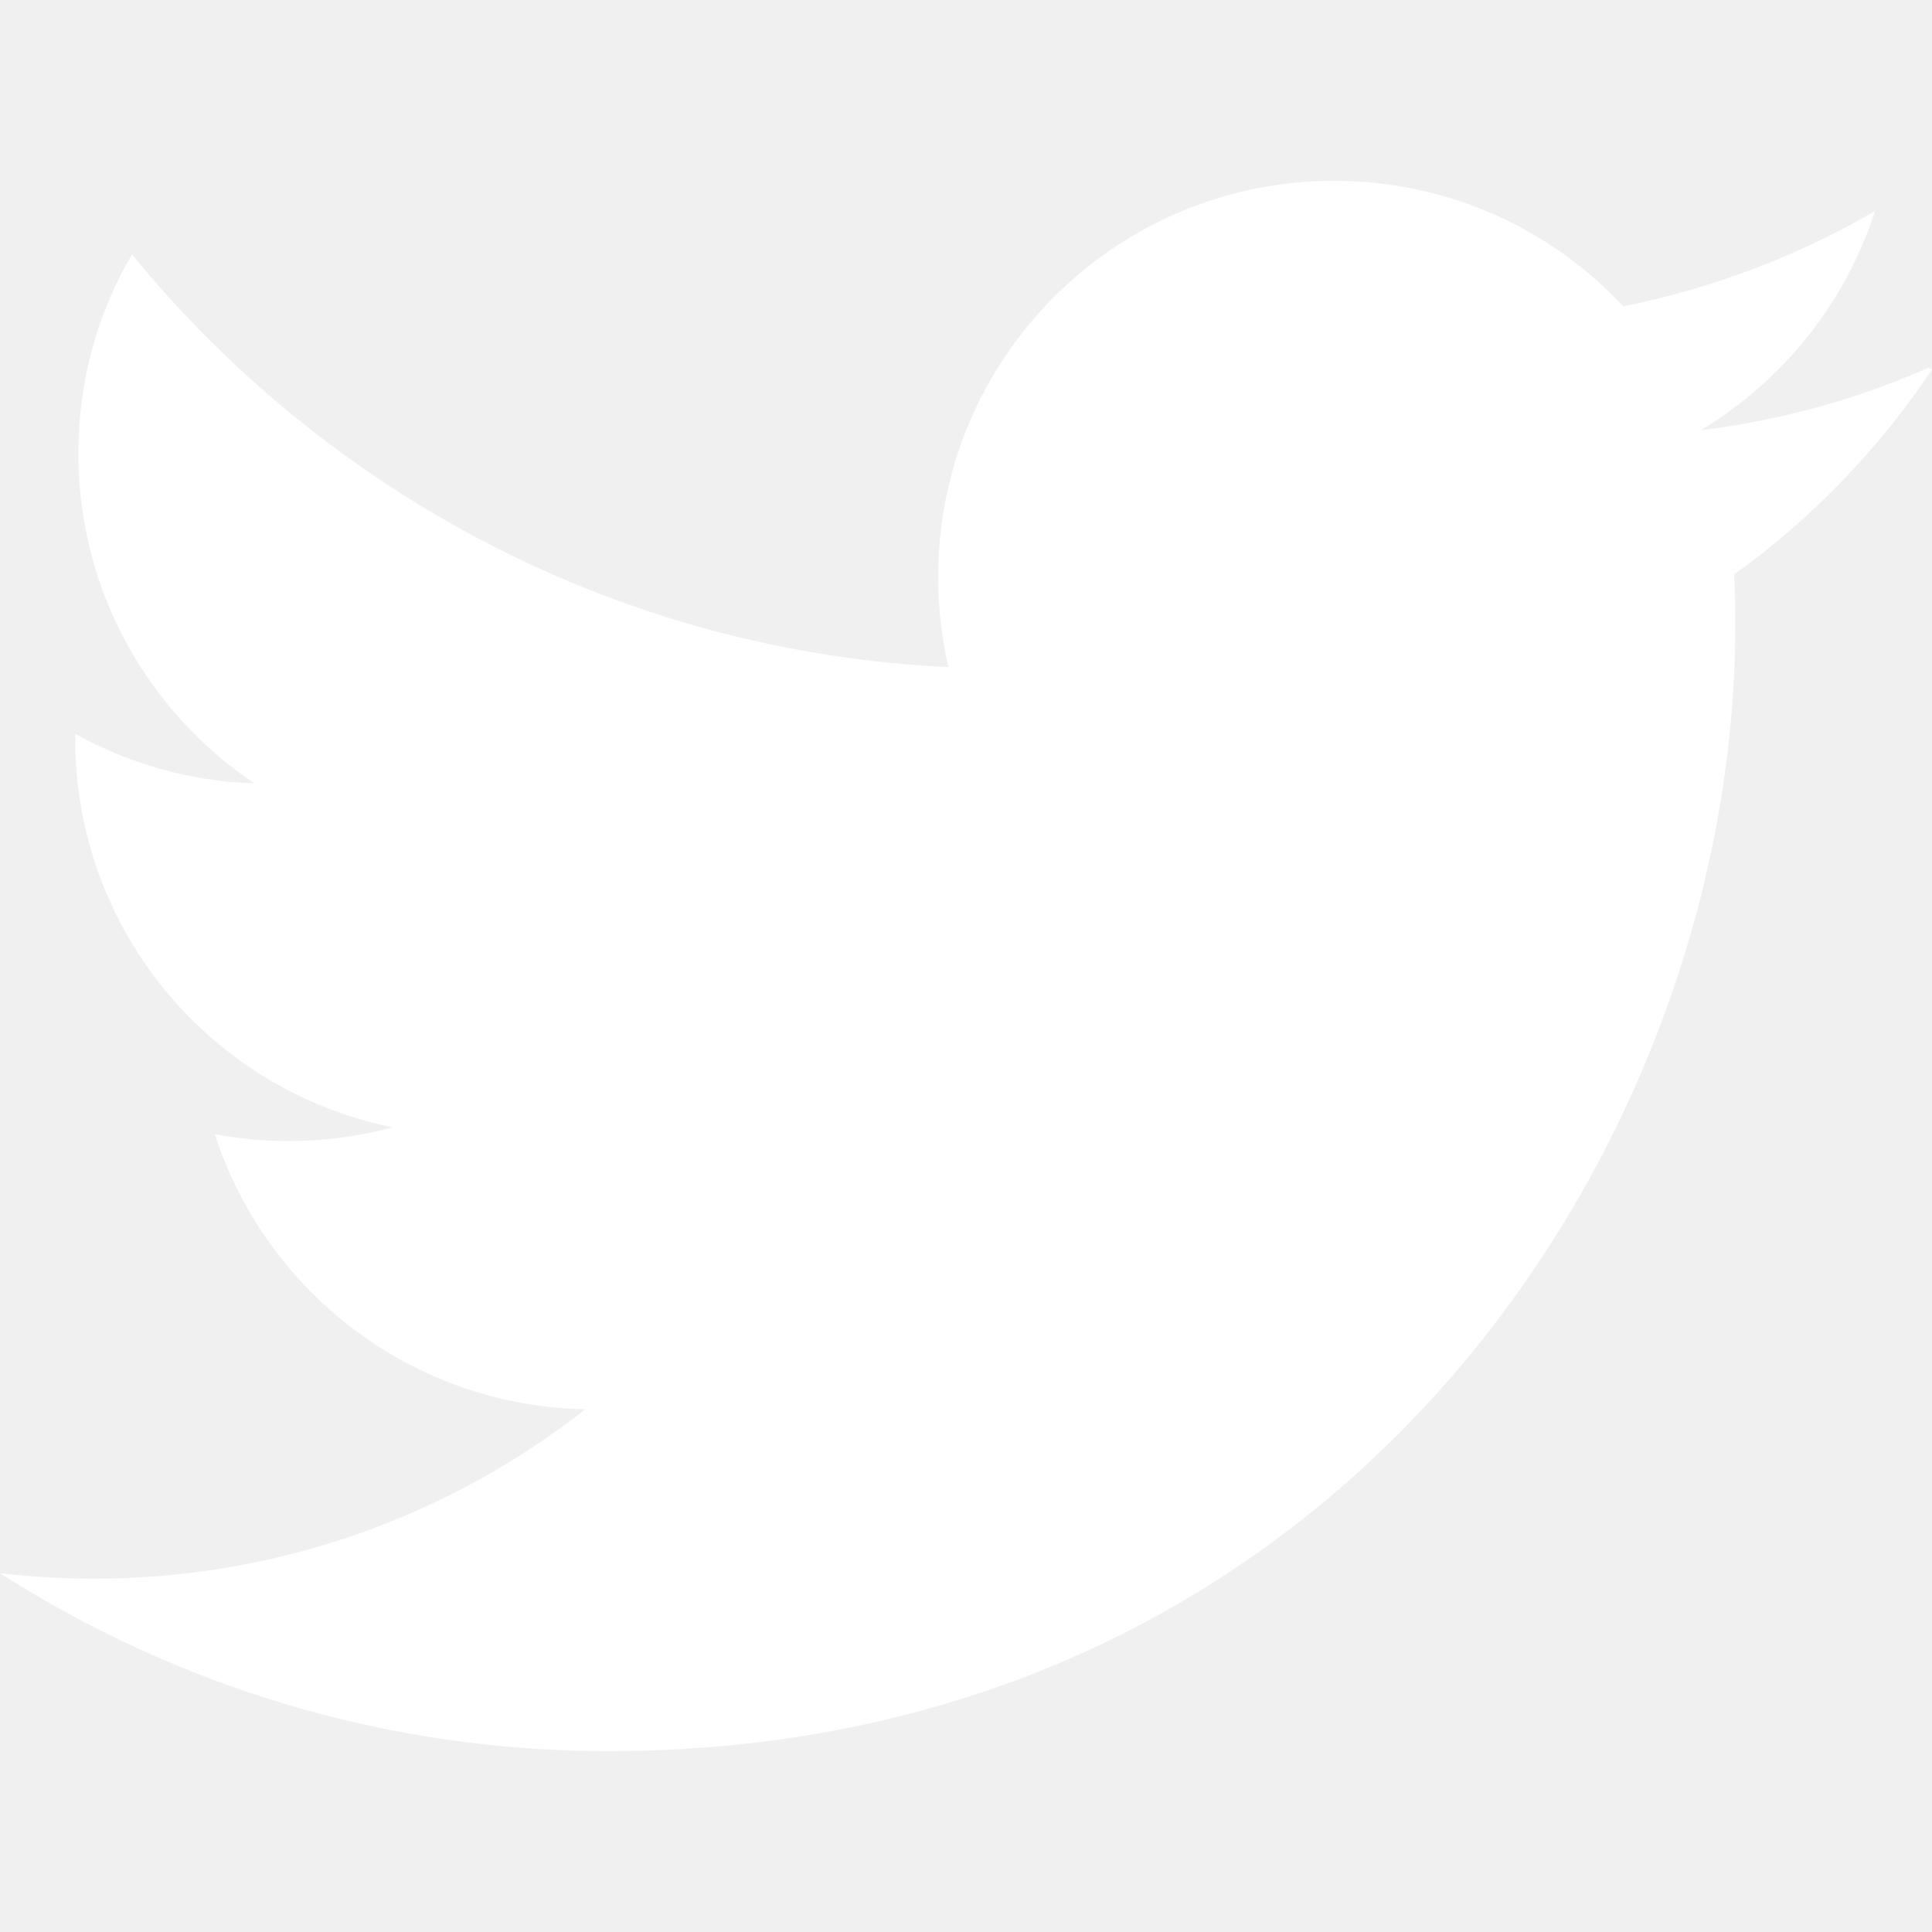
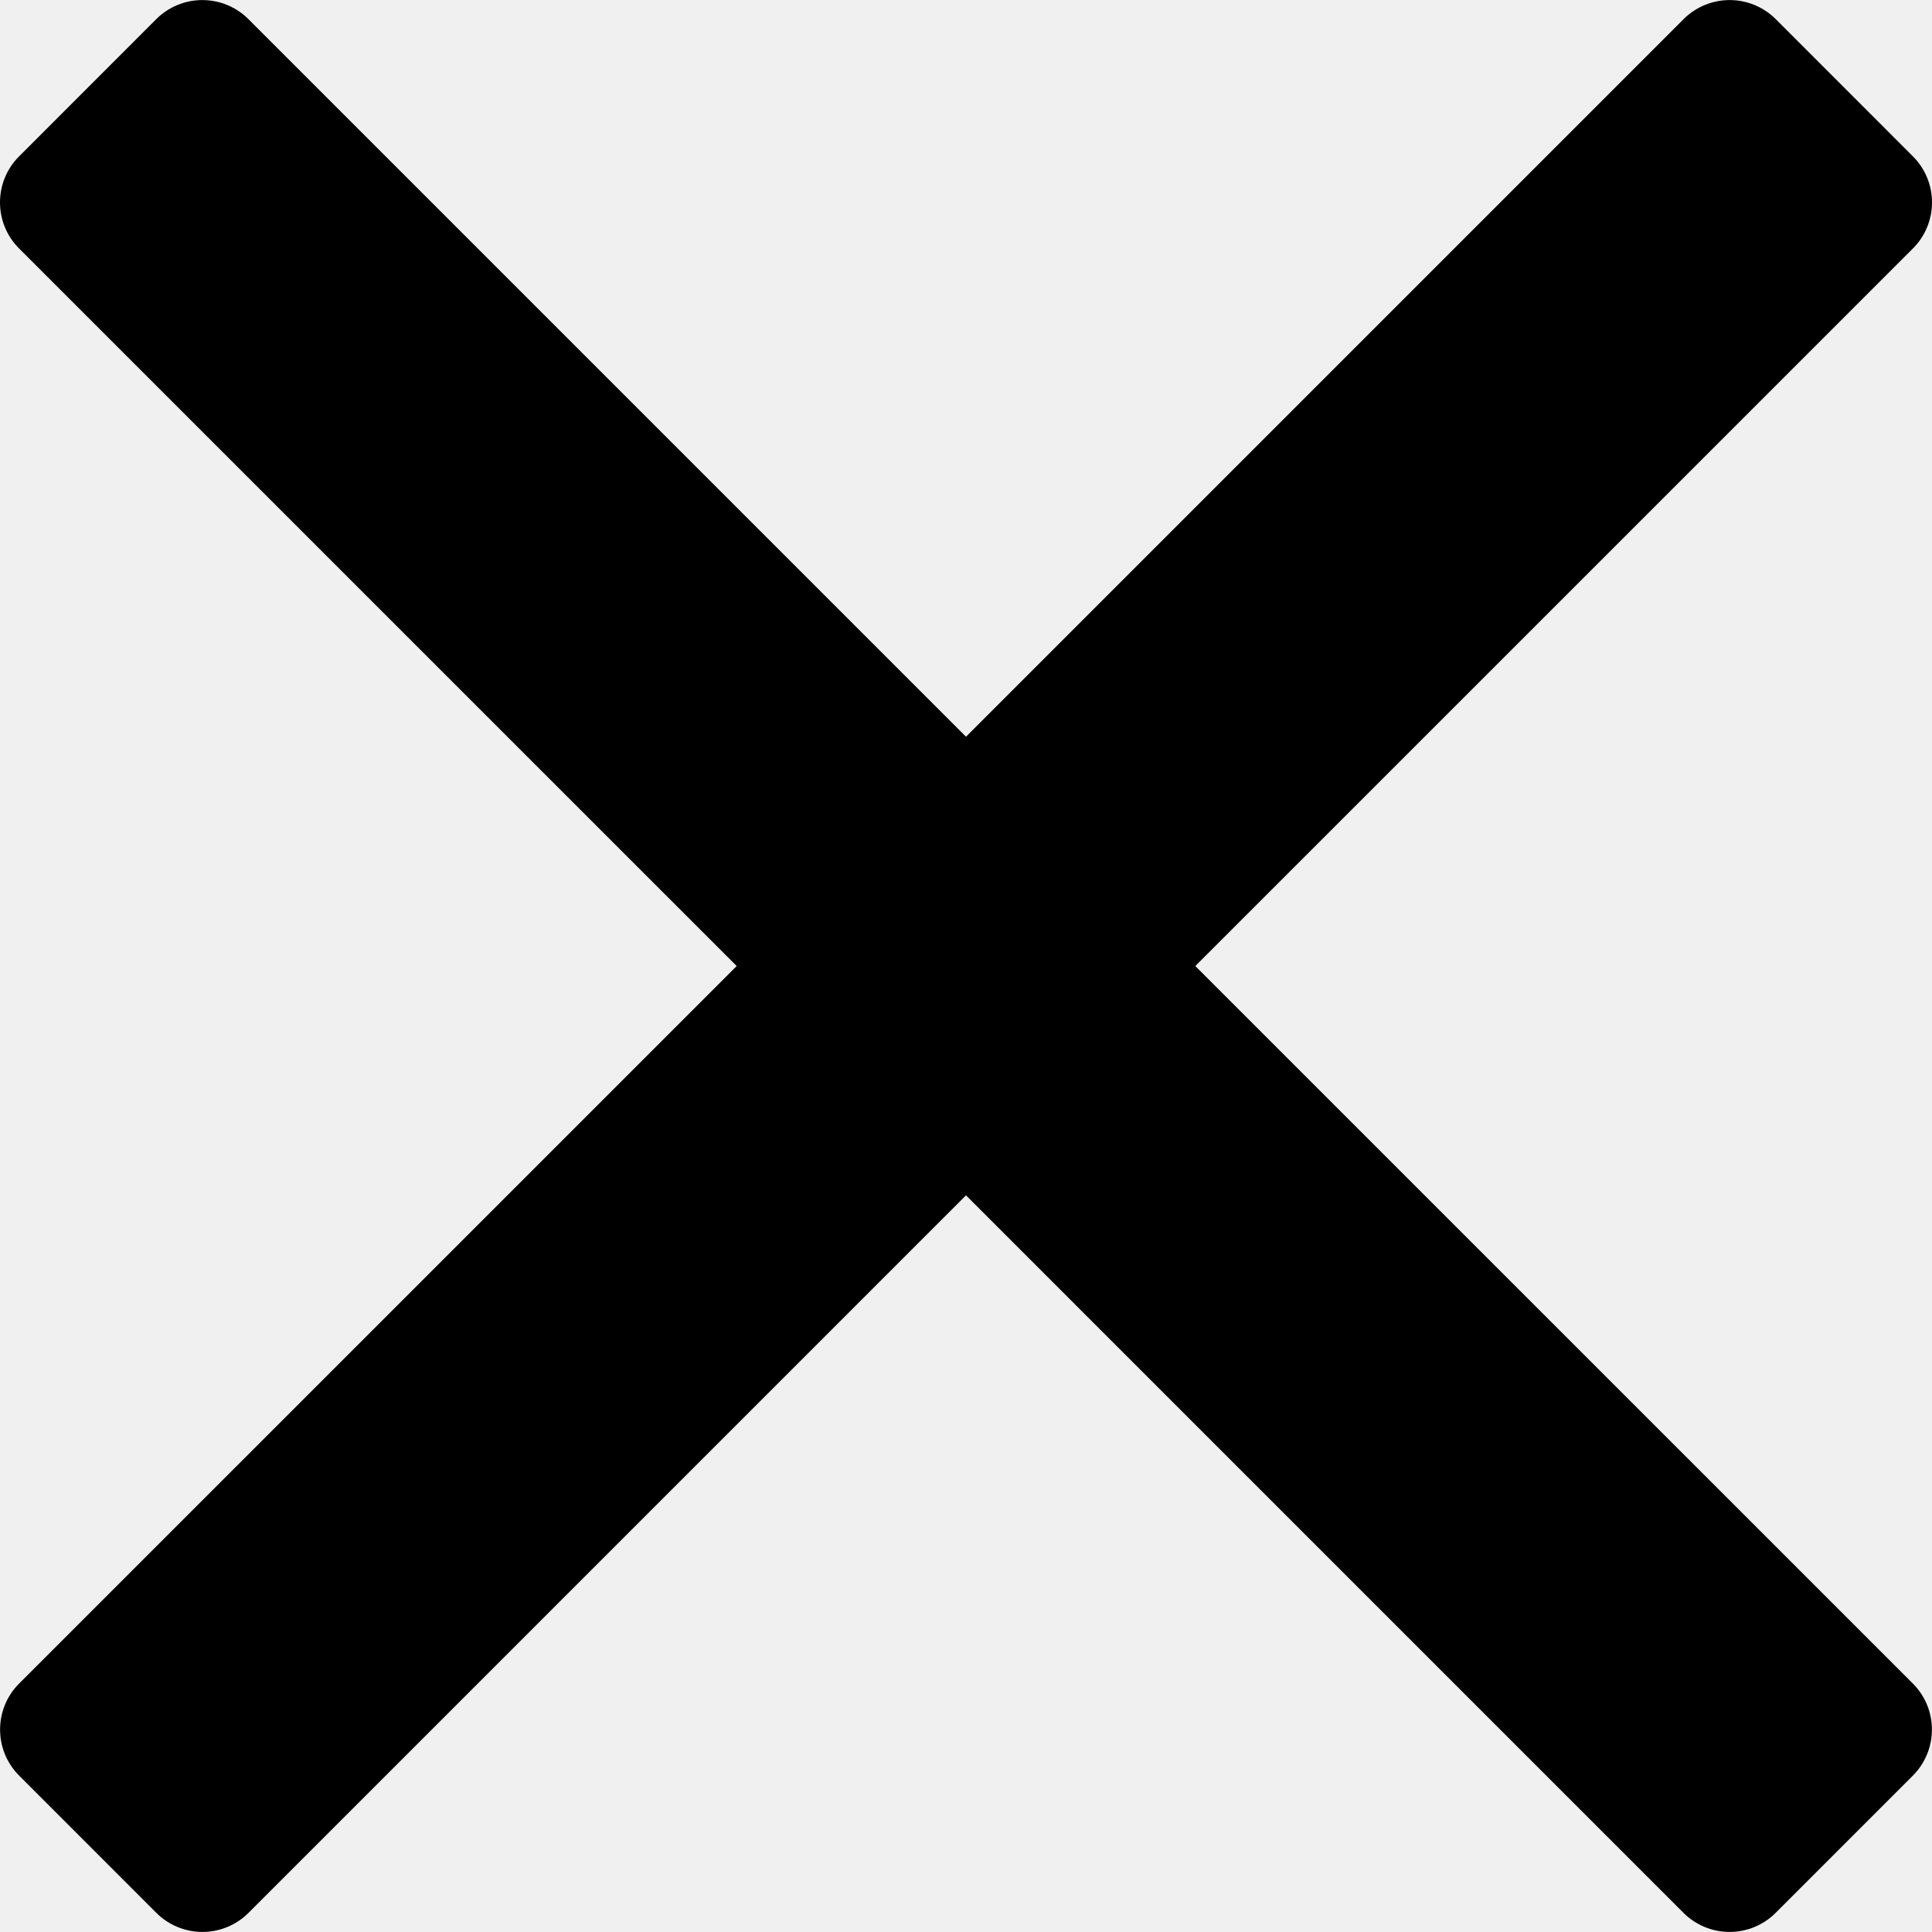
- <svg xmlns="http://www.w3.org/2000/svg" role="img" viewBox="0 0 24 24">
-   <path fill="#fff" d="M23.954 4.569c-.885.389-1.83.654-2.825.775 1.014-.611 1.794-1.574 2.163-2.723-.951.555-2.005.959-3.127 1.184-.896-.959-2.173-1.559-3.591-1.559-2.717 0-4.92 2.203-4.92 4.917 0 .39.045.765.127 1.124C7.691 8.094 4.066 6.13 1.64 3.161c-.427.722-.666 1.561-.666 2.475 0 1.71.87 3.213 2.188 4.096-.807-.026-1.566-.248-2.228-.616v.061c0 2.385 1.693 4.374 3.946 4.827-.413.111-.849.171-1.296.171-.314 0-.615-.03-.916-.086.631 1.953 2.445 3.377 4.604 3.417-1.68 1.319-3.809 2.105-6.102 2.105-.39 0-.779-.023-1.17-.067 2.189 1.394 4.768 2.209 7.557 2.209 9.054 0 13.999-7.496 13.999-13.986 0-.209 0-.42-.015-.63.961-.689 1.8-1.56 2.46-2.548l-.047-.02z" />
+ <svg xmlns="http://www.w3.org/2000/svg" fill="#000000" height="800px" width="800px" version="1.1" id="Capa_1" viewBox="0 0 460.775 460.775" xml:space="preserve">
+   <path d="M285.08,230.397L456.218,59.27c6.076-6.077,6.076-15.911,0-21.986L423.511,4.565c-2.913-2.911-6.866-4.55-10.992-4.55  c-4.127,0-8.08,1.639-10.993,4.55l-171.138,171.14L59.25,4.565c-2.913-2.911-6.866-4.55-10.993-4.55  c-4.126,0-8.08,1.639-10.992,4.55L4.558,37.284c-6.077,6.075-6.077,15.909,0,21.986l171.138,171.128L4.575,401.505  c-6.074,6.077-6.074,15.911,0,21.986l32.709,32.719c2.911,2.911,6.865,4.55,10.992,4.55c4.127,0,8.08-1.639,10.994-4.55  l171.117-171.12l171.118,171.12c2.913,2.911,6.866,4.55,10.993,4.55c4.128,0,8.081-1.639,10.992-4.55l32.709-32.719  c6.074-6.075,6.074-15.909,0-21.986L285.08,230.397z" />
</svg>
